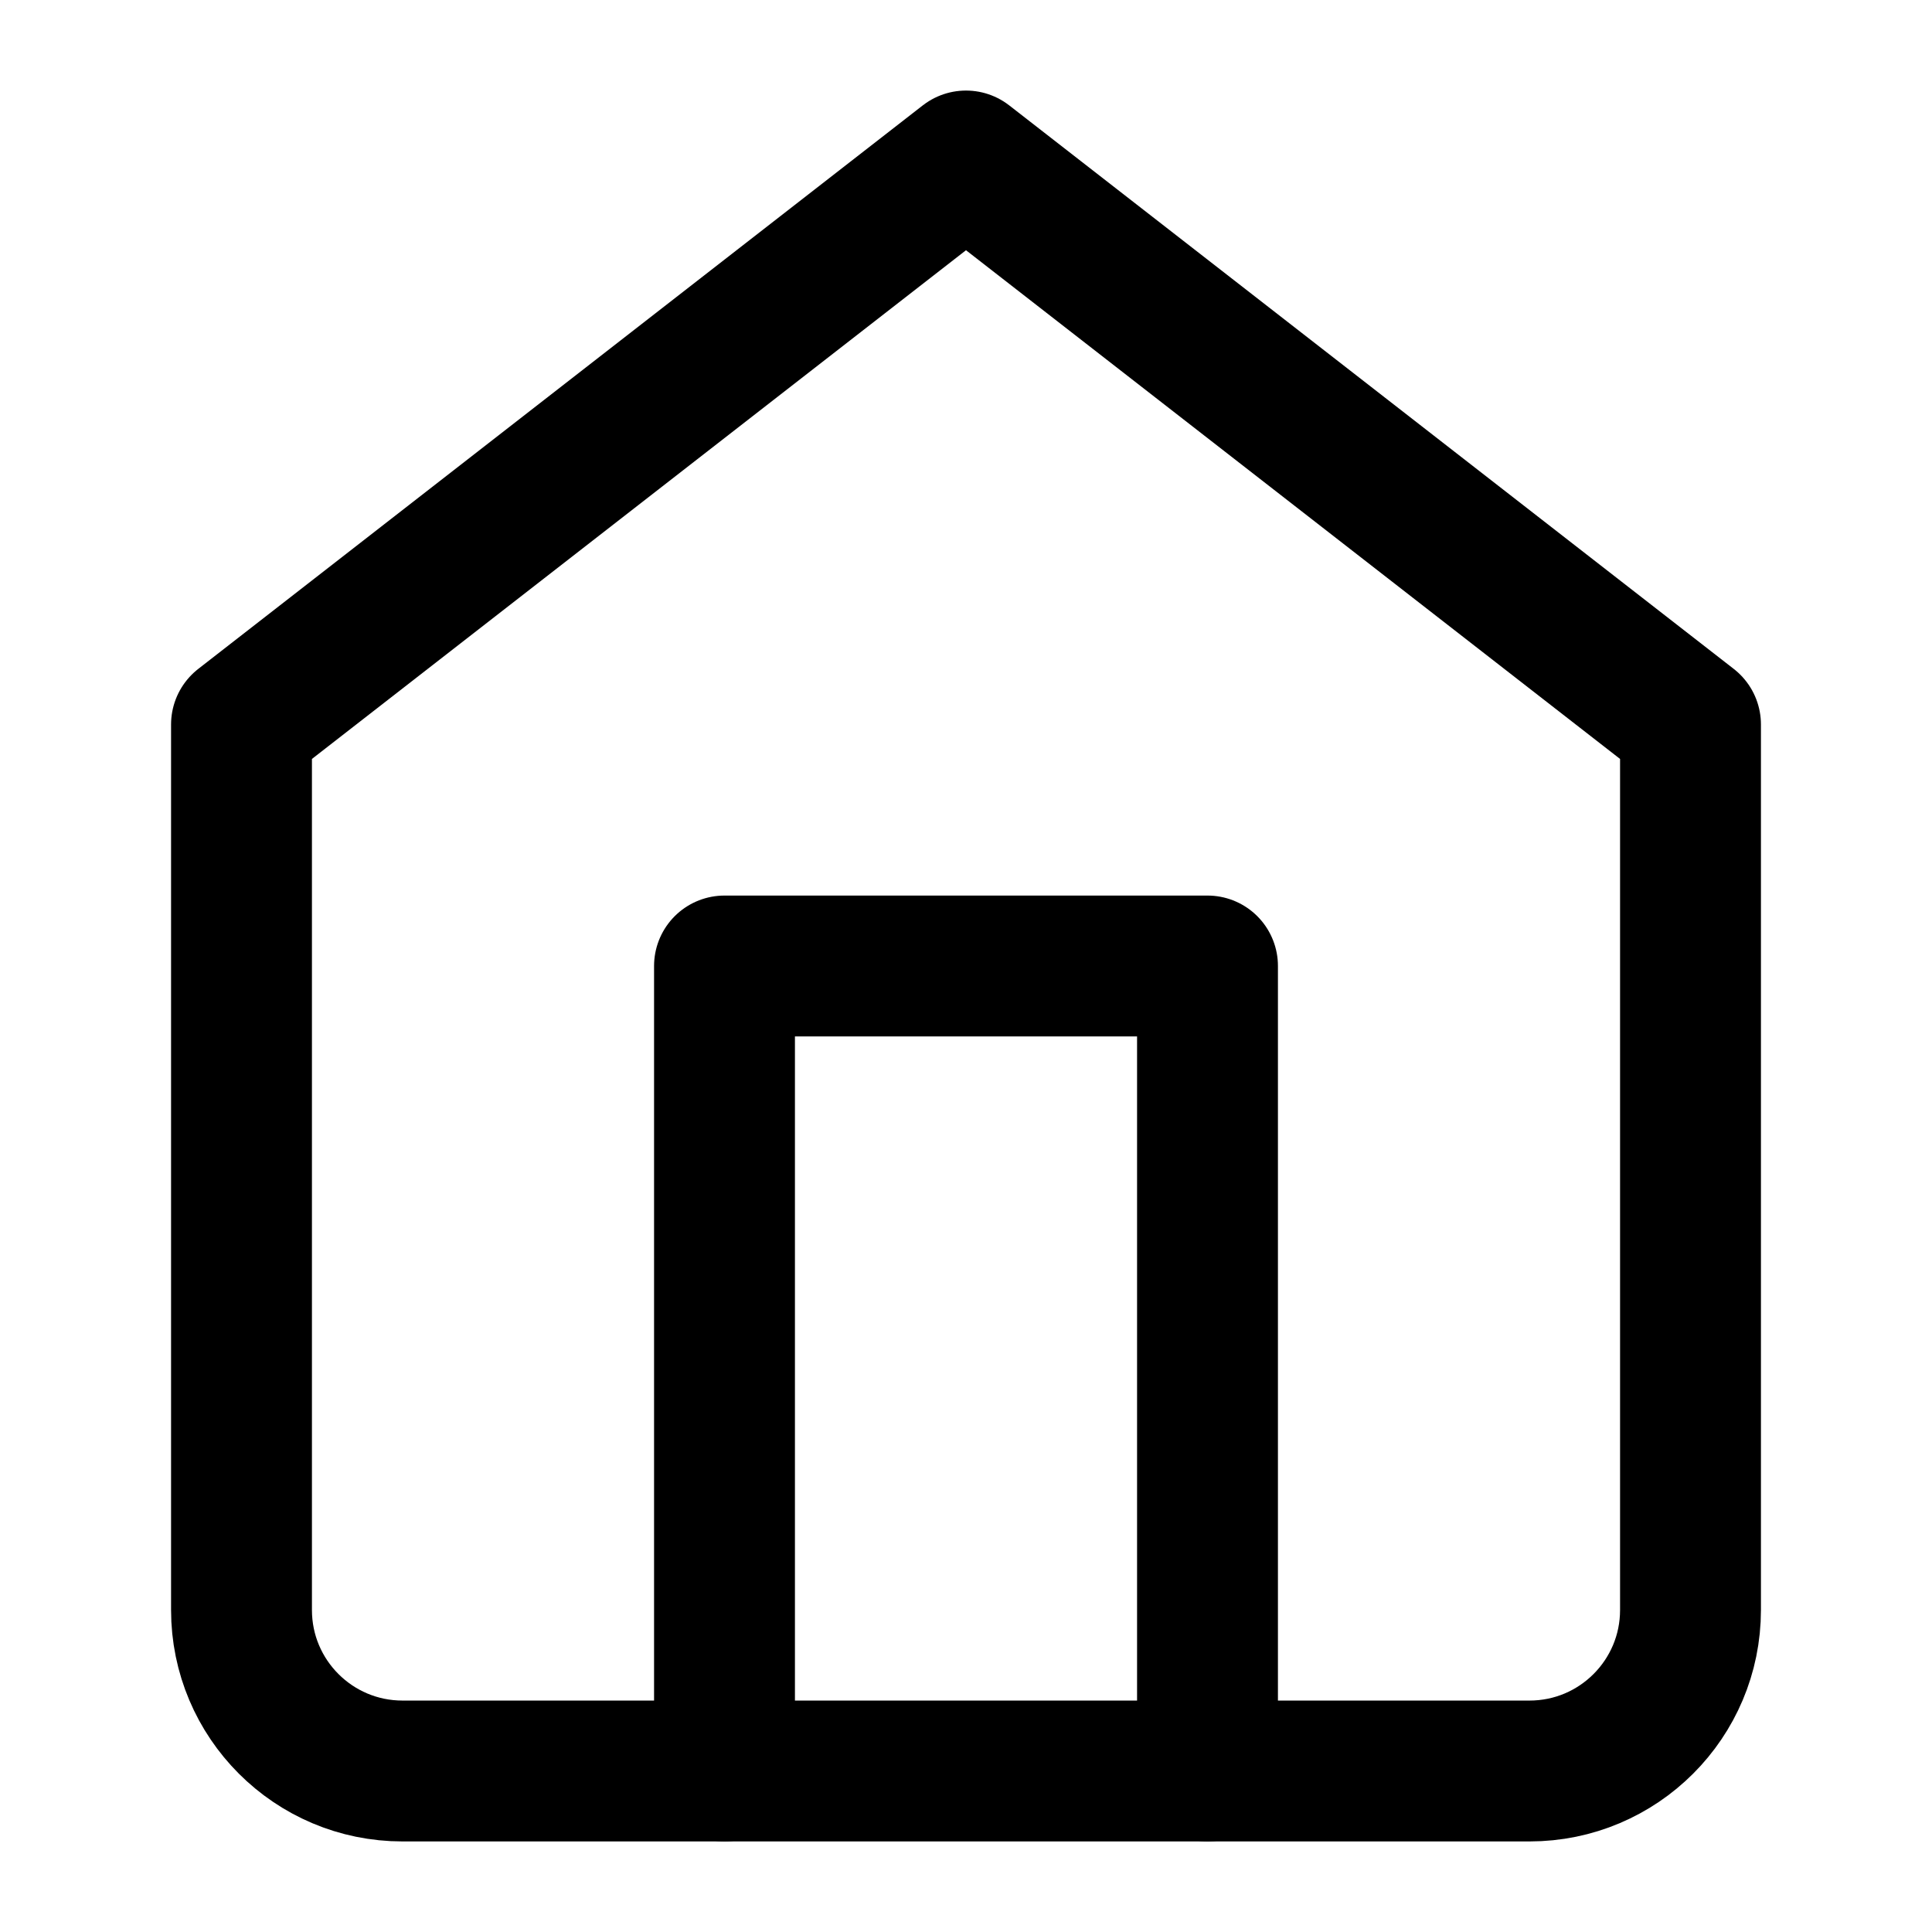
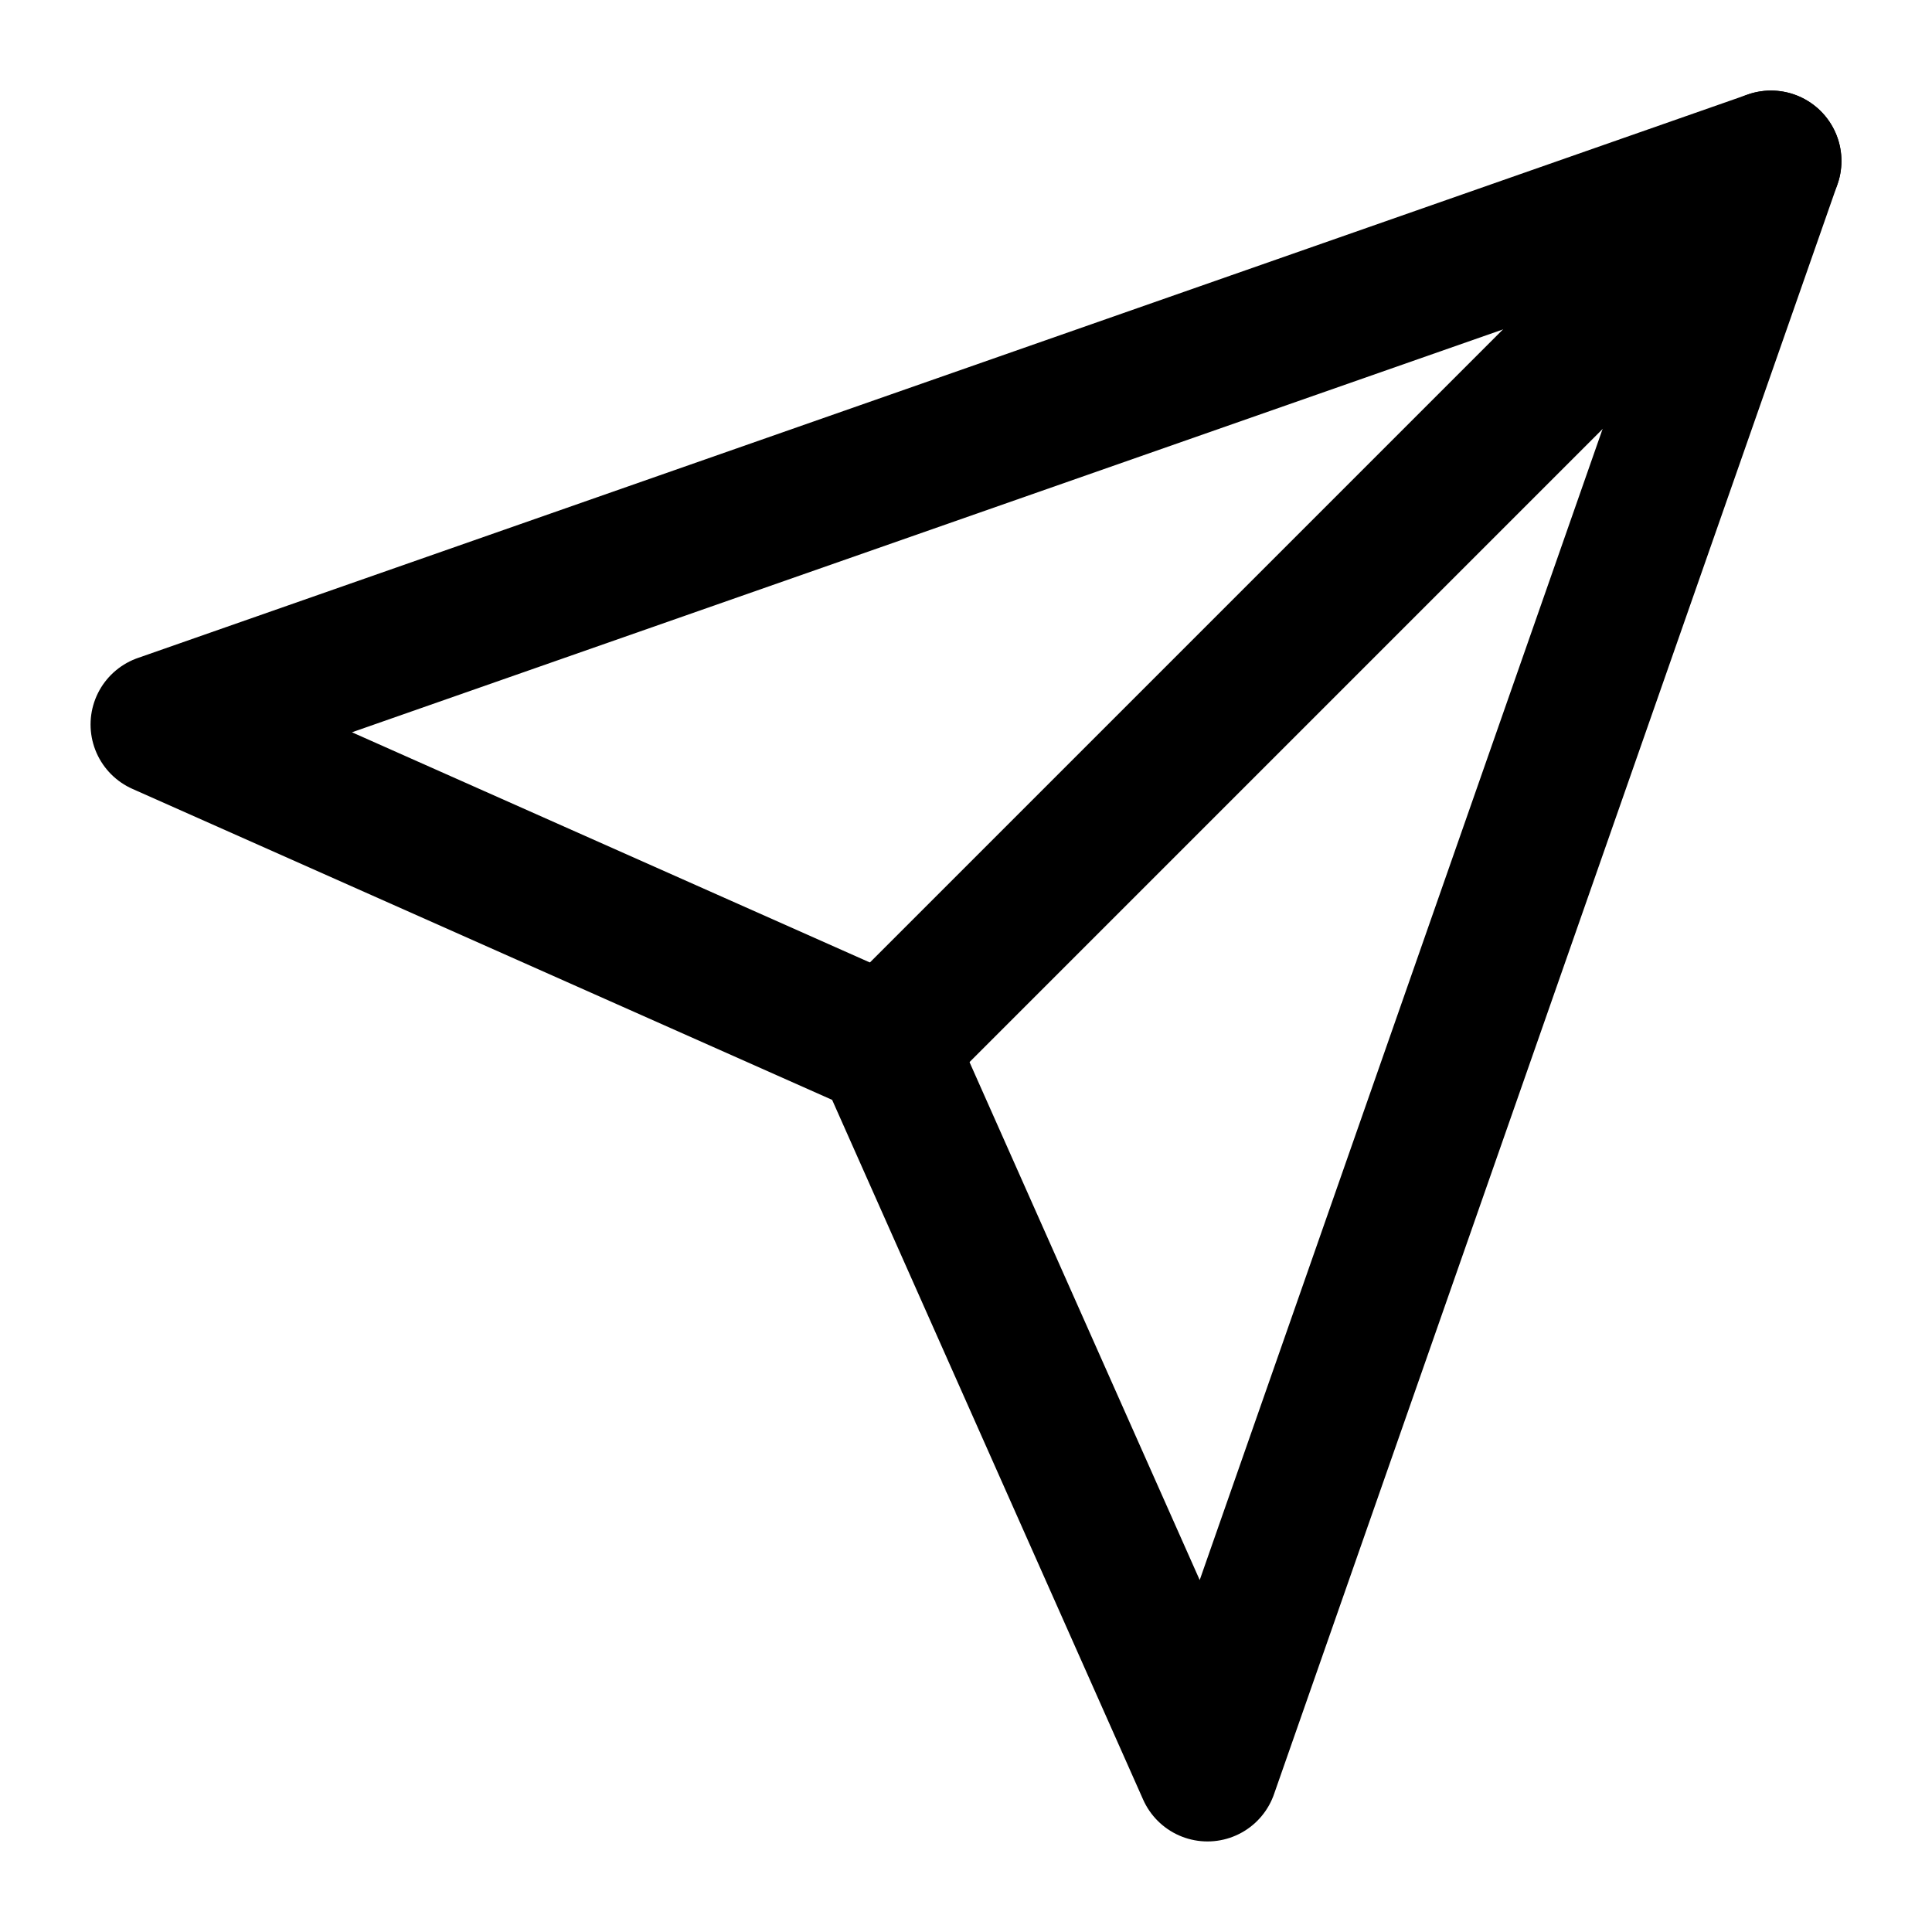
<svg xmlns="http://www.w3.org/2000/svg" width="24" height="24" viewBox="0 0 24 24" fill="none" stroke="currentColor" stroke-width="1.75" stroke-linecap="round" stroke-linejoin="round">
-   <path d="m3 9 9-7 9 7v11a2 2 0 0 1-2 2H5a2 2 0 0 1-2-2z" />
-   <polyline points="9 22 9 12 15 12 15 22" />
+   <line x1="22" y1="2" x2="11" y2="13" />
+   <polygon points="22 2 15 22 11 13 2 9 22 2" />
</svg>
